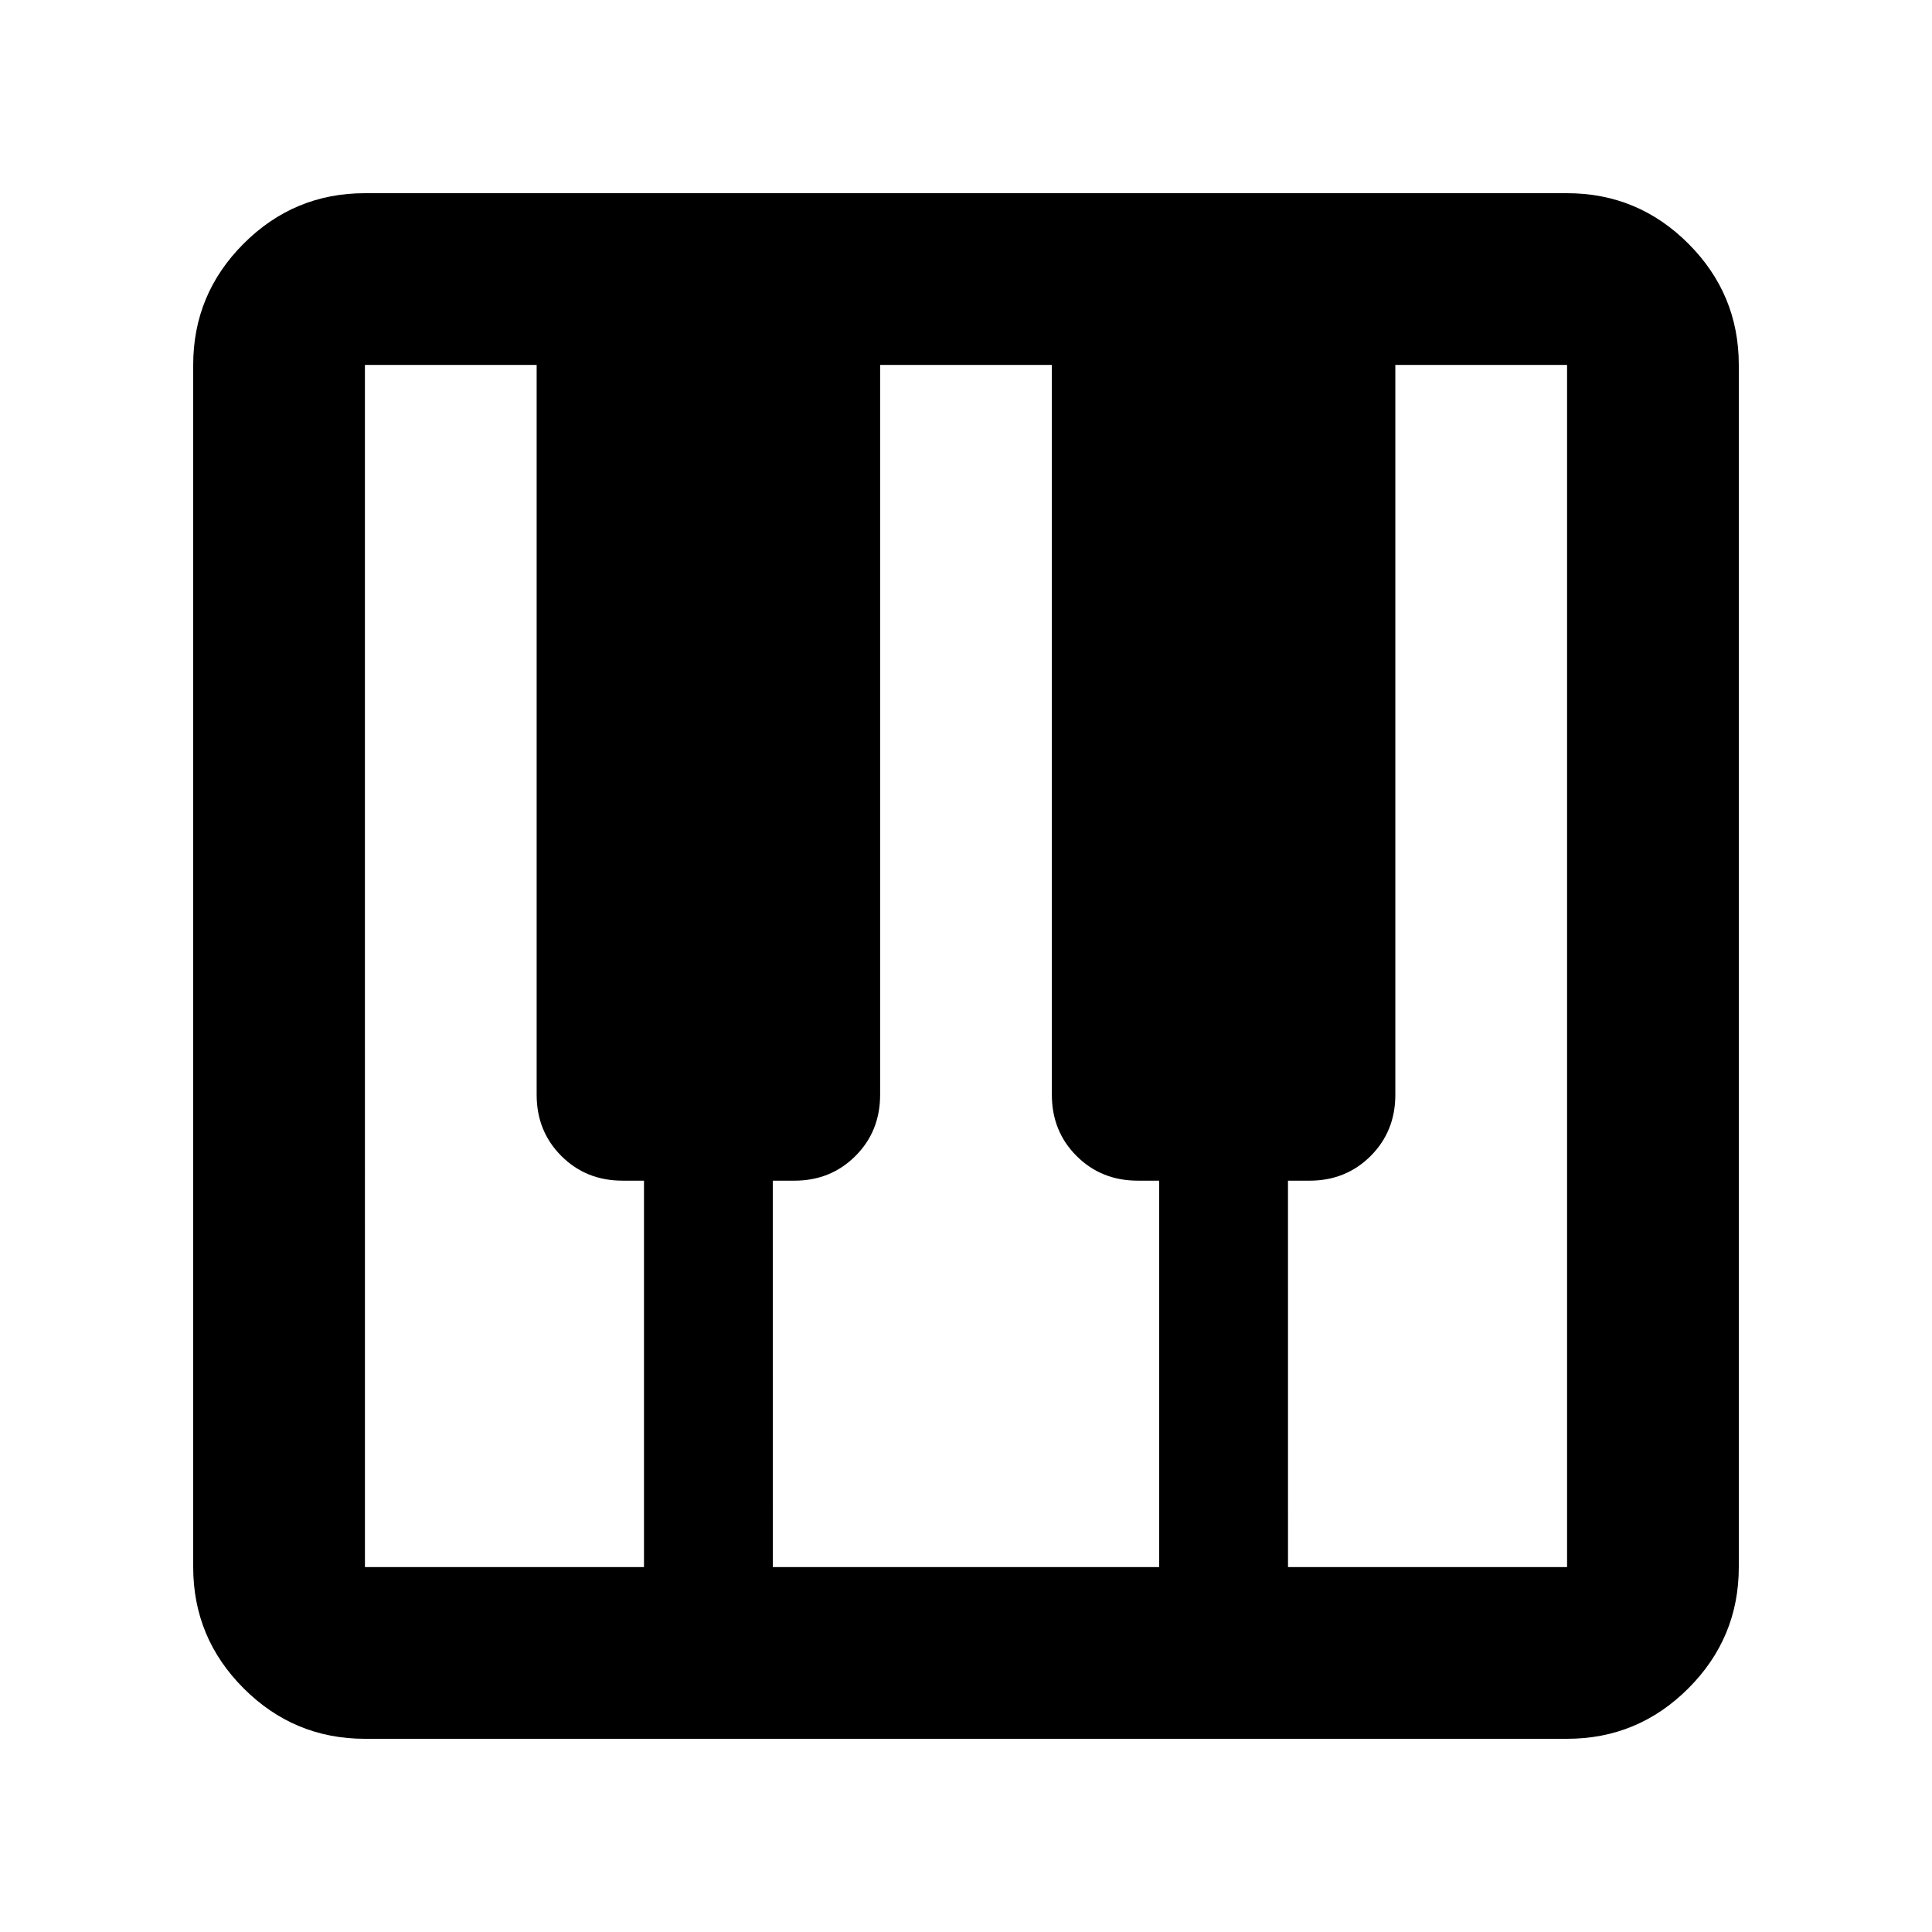
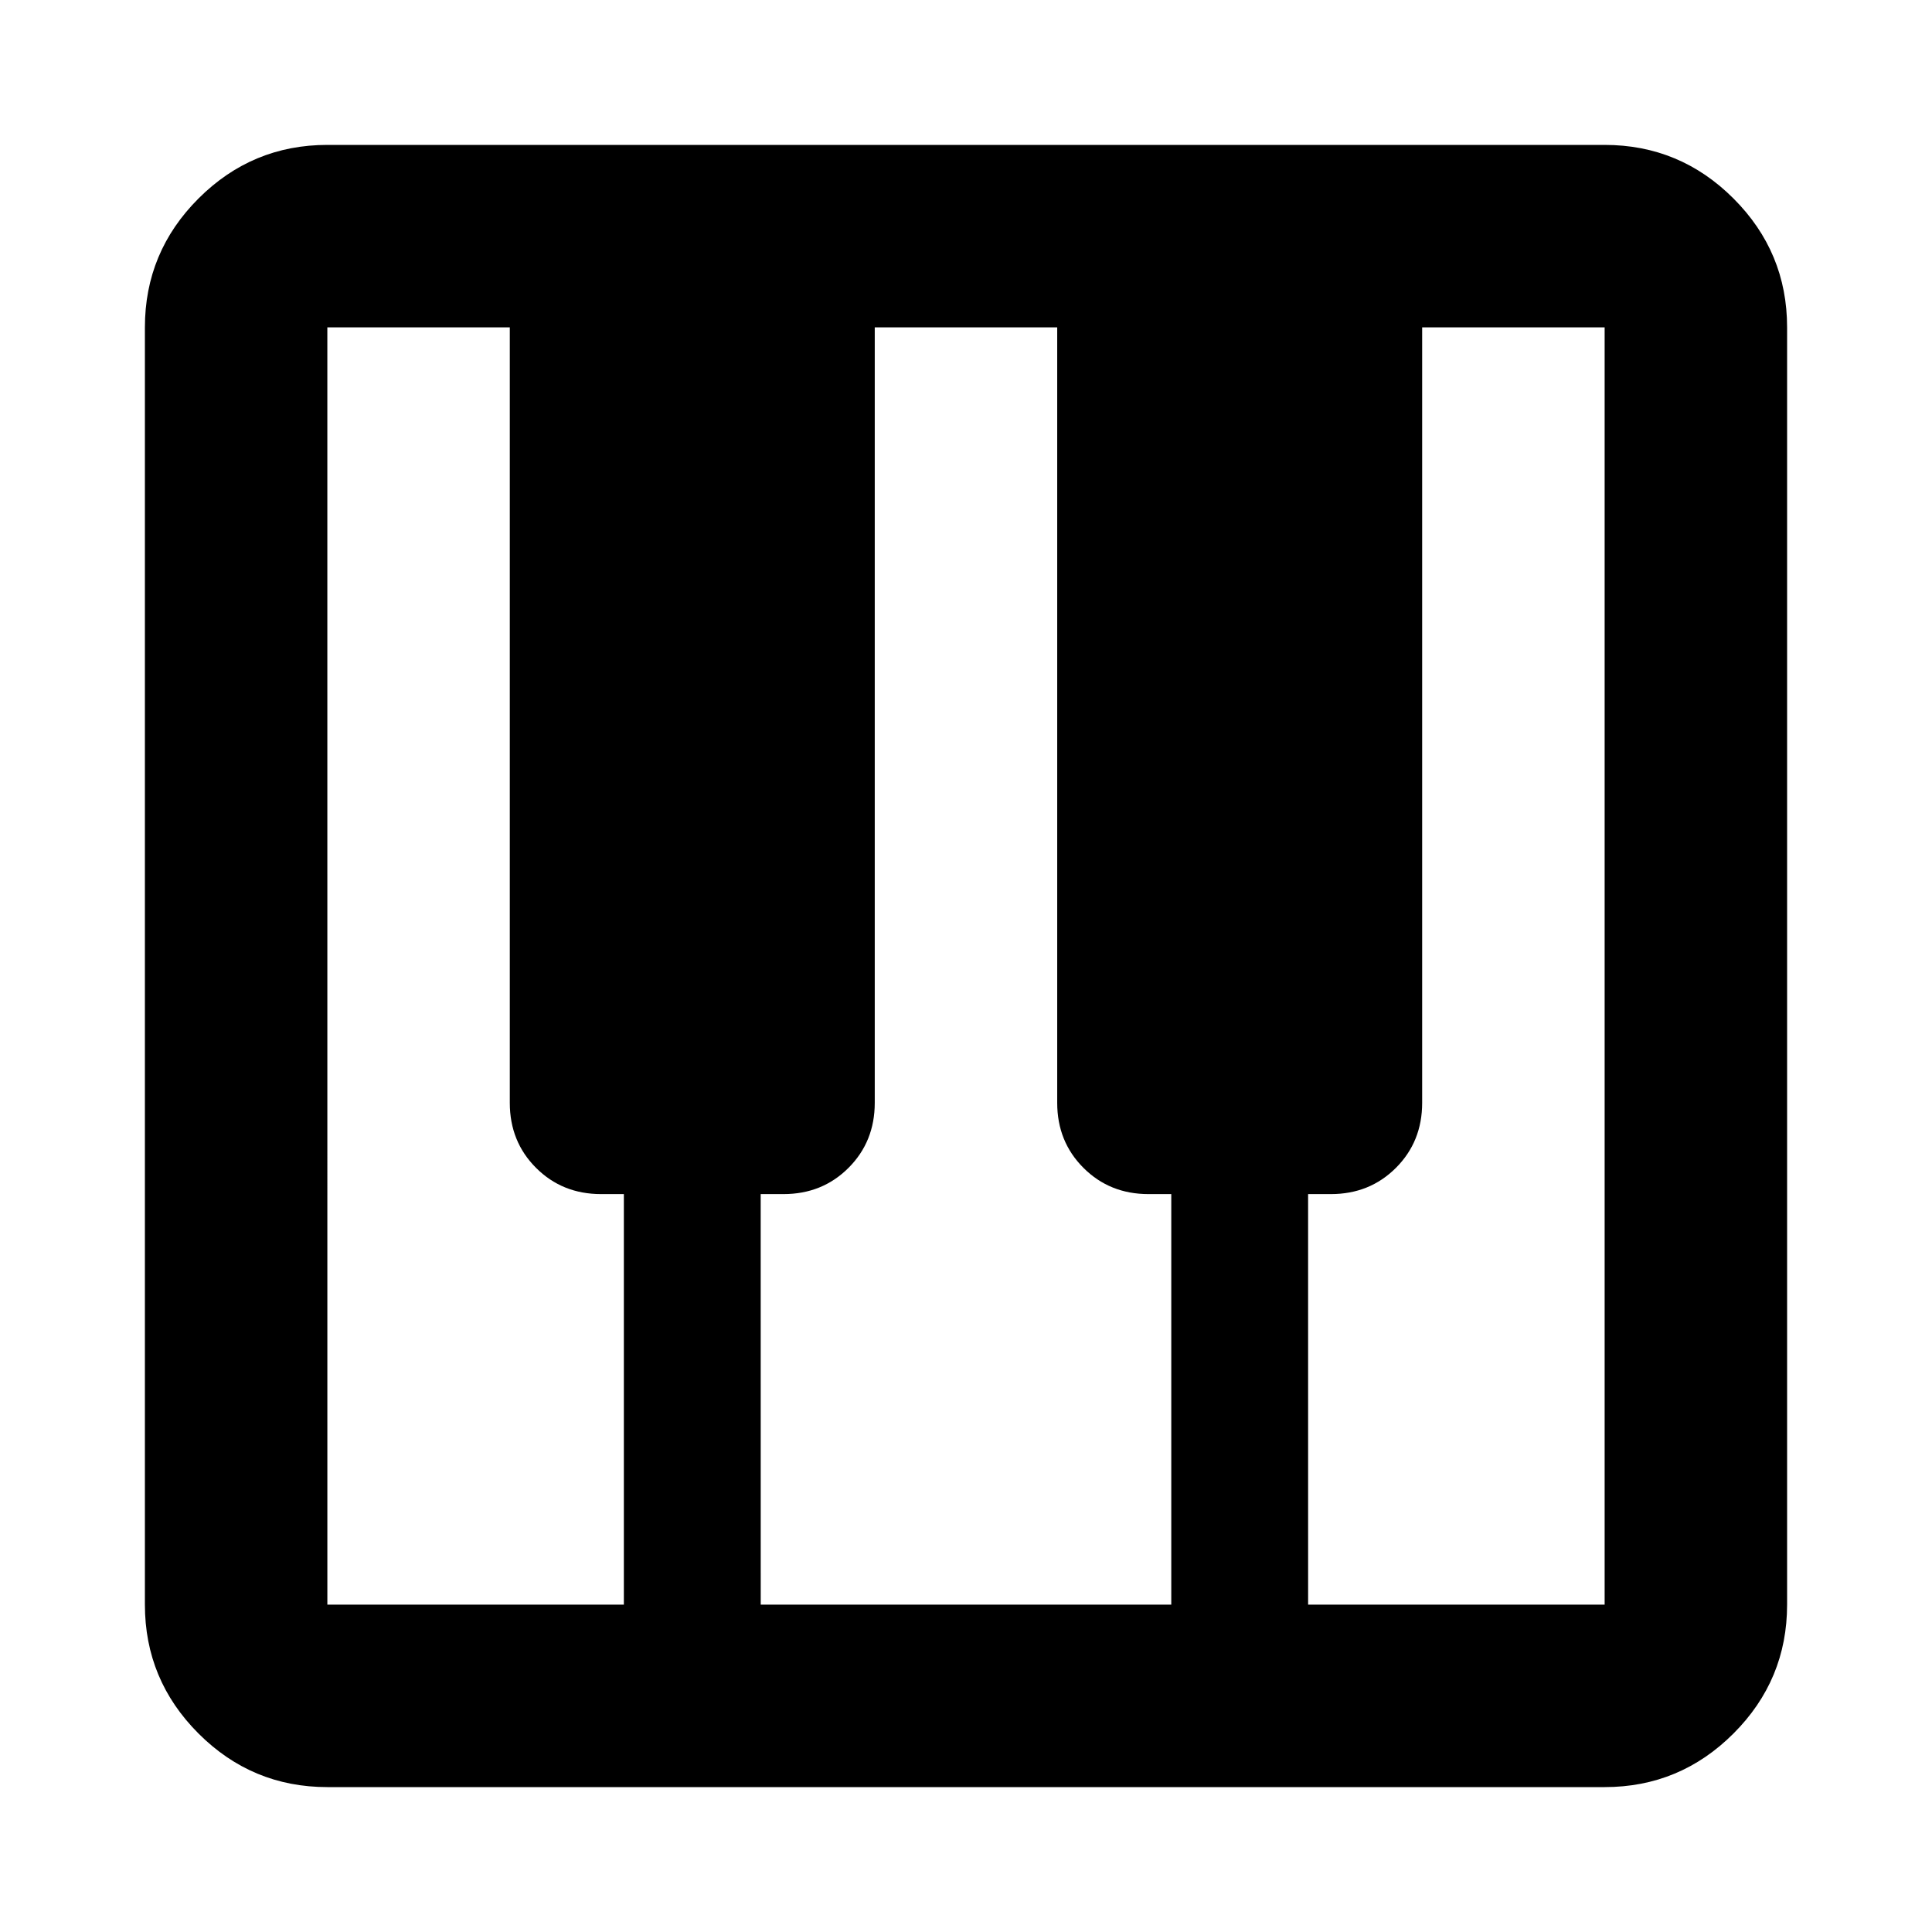
<svg xmlns="http://www.w3.org/2000/svg" viewBox="0 0 100 100" height="1" width="1">
-   <path d="m 18.889,90 q -3.667,0 -6.278,-2.611 -2.611,-2.611 -2.611,-6.278 V 18.889 q 0,-3.667 2.611,-6.278 Q 15.222,10 18.889,10 h 62.222 q 3.667,0 6.278,2.611 2.611,2.611 2.611,6.278 v 62.222 q 0,3.667 -2.611,6.278 Q 84.778,90 81.111,90 Z m 0,-8.889 h 14.444 v -20 h -1.111 q -1.889,0 -3.167,-1.278 -1.278,-1.278 -1.278,-3.167 V 18.889 h -8.889 z m 47.778,0 h 14.444 V 18.889 h -8.889 v 37.778 q 0,1.889 -1.278,3.167 -1.278,1.278 -3.167,1.278 h -1.111 z m -26.667,0 h 20 v -20 h -1.111 q -1.889,0 -3.167,-1.278 -1.278,-1.278 -1.278,-3.167 V 18.889 h -8.889 v 37.778 q 0,1.889 -1.278,3.167 -1.278,1.278 -3.167,1.278 h -1.111 z" />
+   <path d="m 16.944,92.5 q -3.896,0 -6.67,-2.774 Q 7.5,86.951 7.5,83.056 V 16.944 q 0,-3.896 2.774,-6.67 Q 13.049,7.5 16.944,7.5 h 66.111 q 3.896,0 6.67,2.774 Q 92.5,13.049 92.5,16.944 v 66.111 q 0,3.896 -2.774,6.67 Q 86.951,92.5 83.056,92.5 Z m 0,-9.444 h 15.347 v -21.25 h -1.181 q -2.007,0 -3.365,-1.358 -1.358,-1.358 -1.358,-3.365 V 16.944 h -9.444 z m 50.764,0 H 83.056 V 16.944 H 73.611 v 40.139 q 0,2.007 -1.358,3.365 -1.358,1.358 -3.365,1.358 h -1.181 z m -28.333,0 h 21.25 v -21.25 h -1.181 q -2.007,0 -3.365,-1.358 -1.358,-1.358 -1.358,-3.365 V 16.944 h -9.444 v 40.139 q 0,2.007 -1.358,3.365 -1.358,1.358 -3.365,1.358 h -1.181 z" style="stroke-width:1.062" />
</svg>
